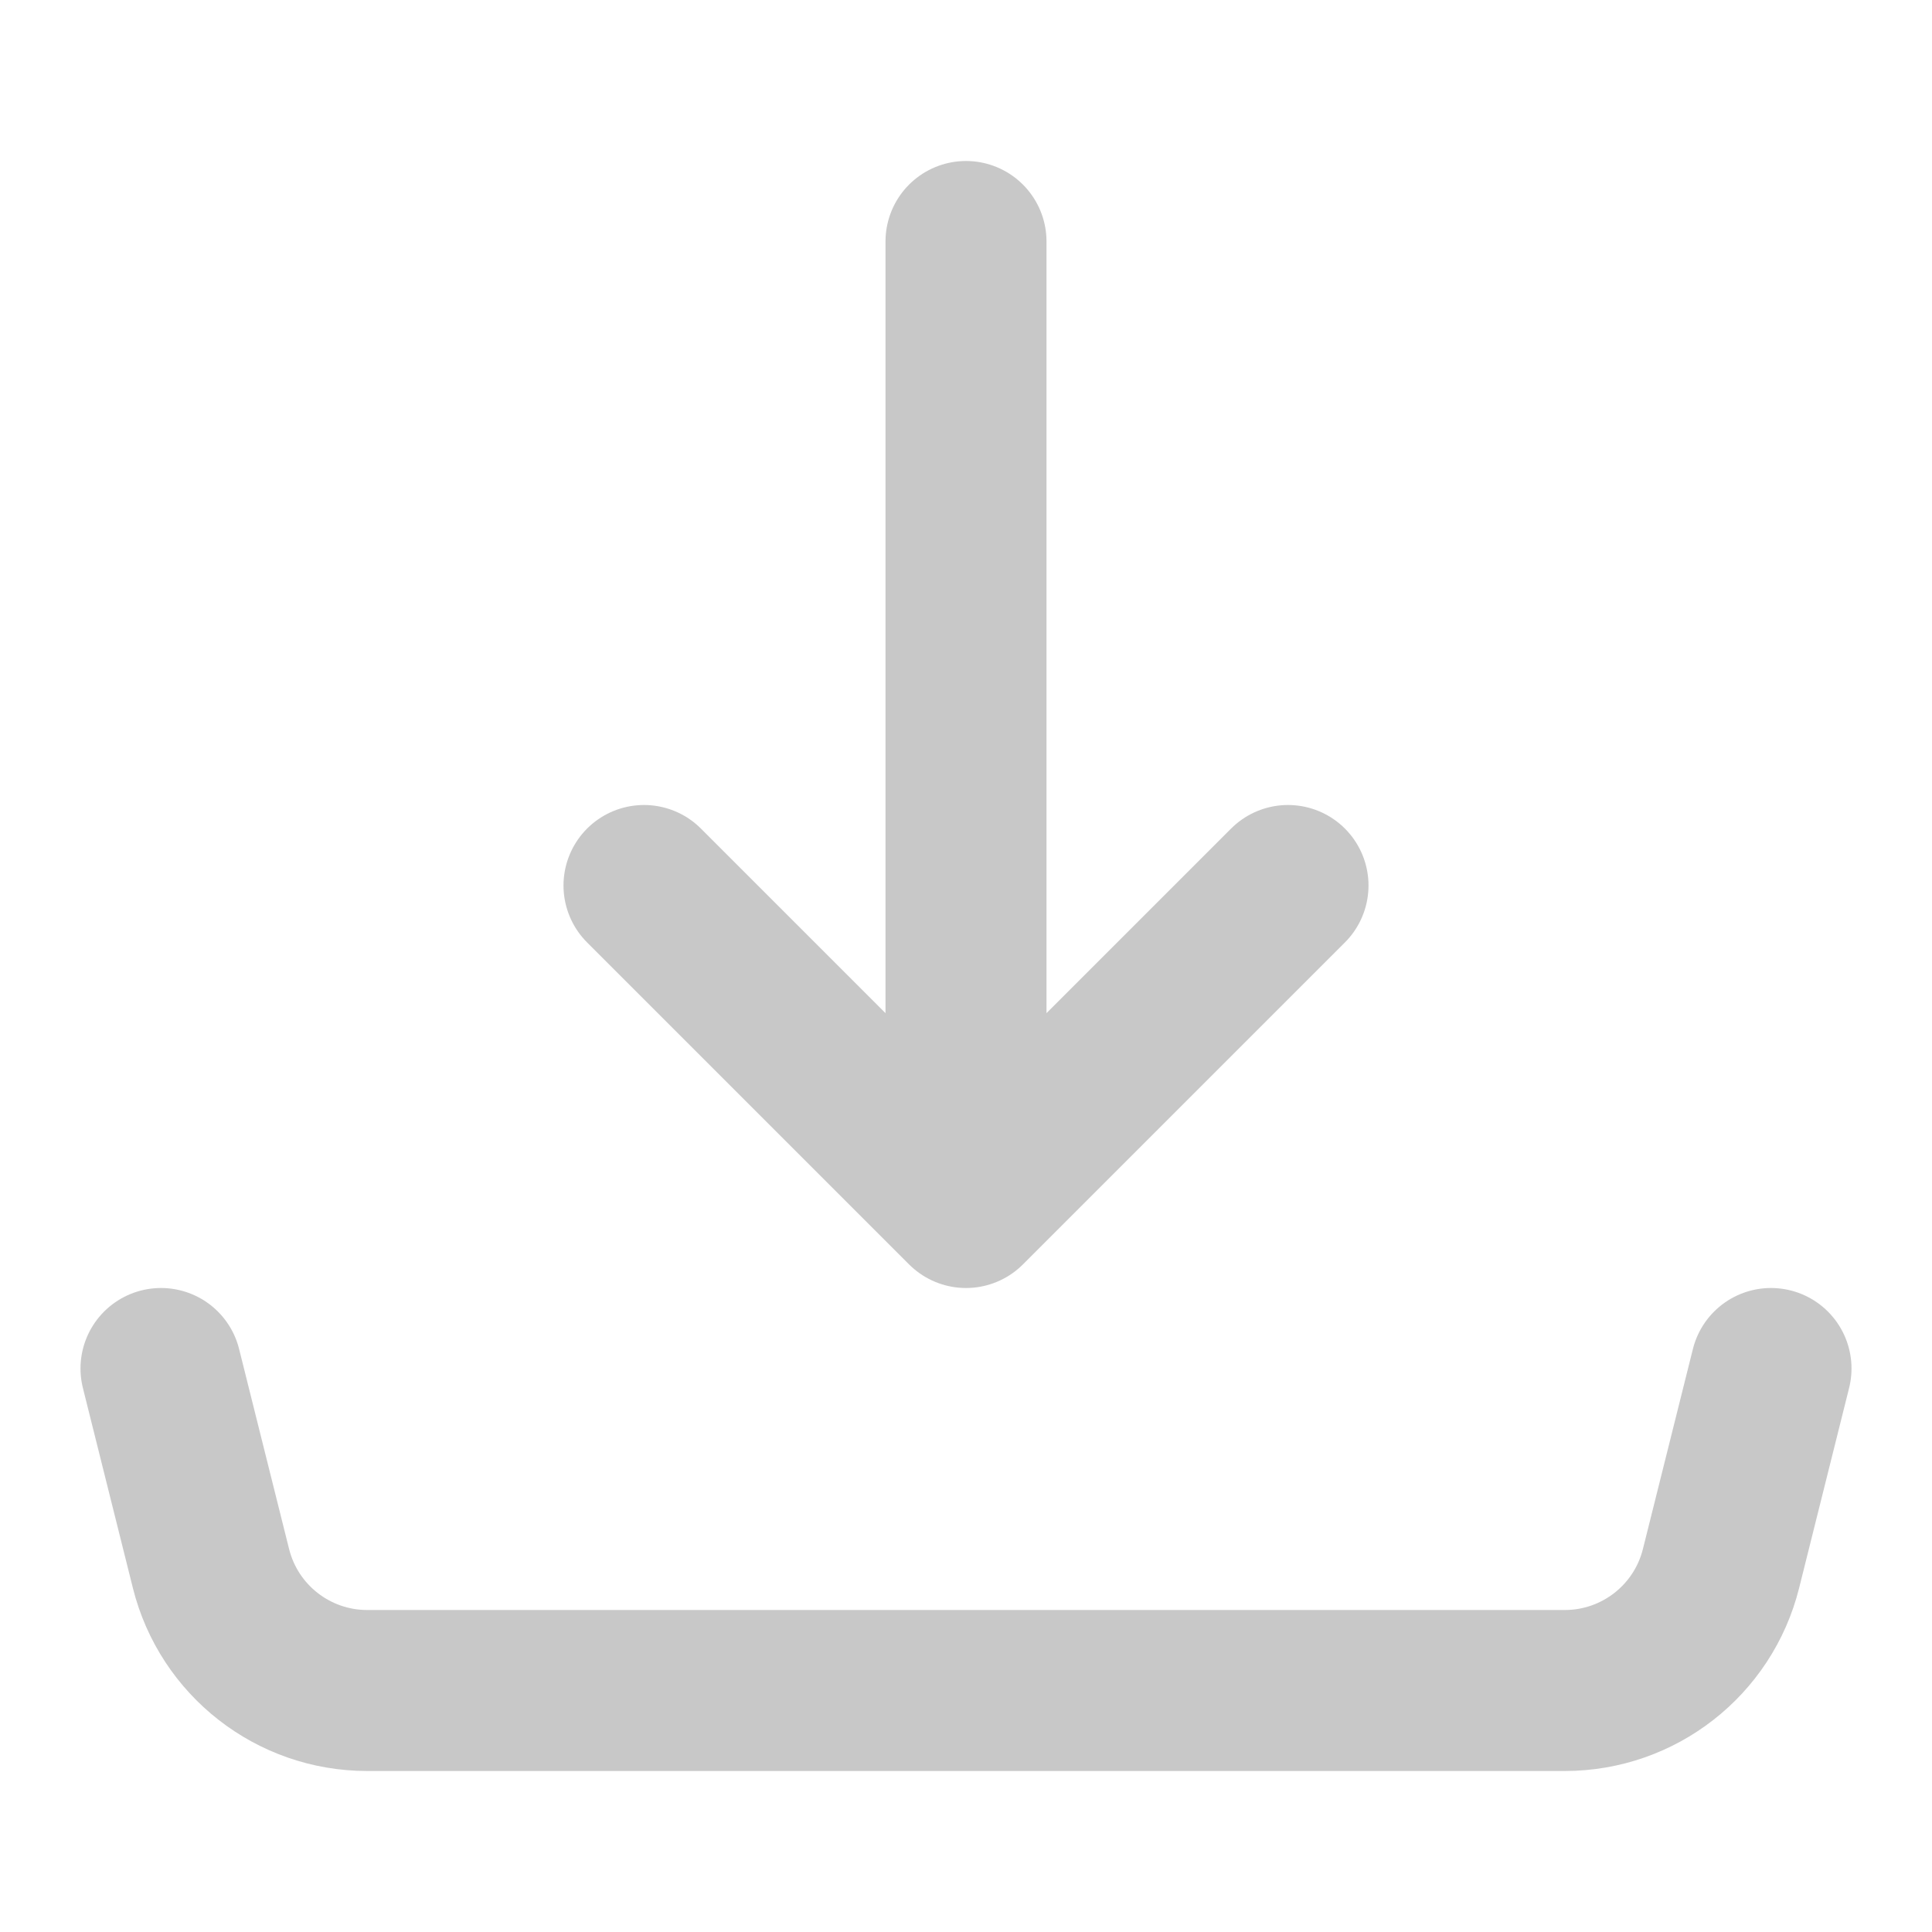
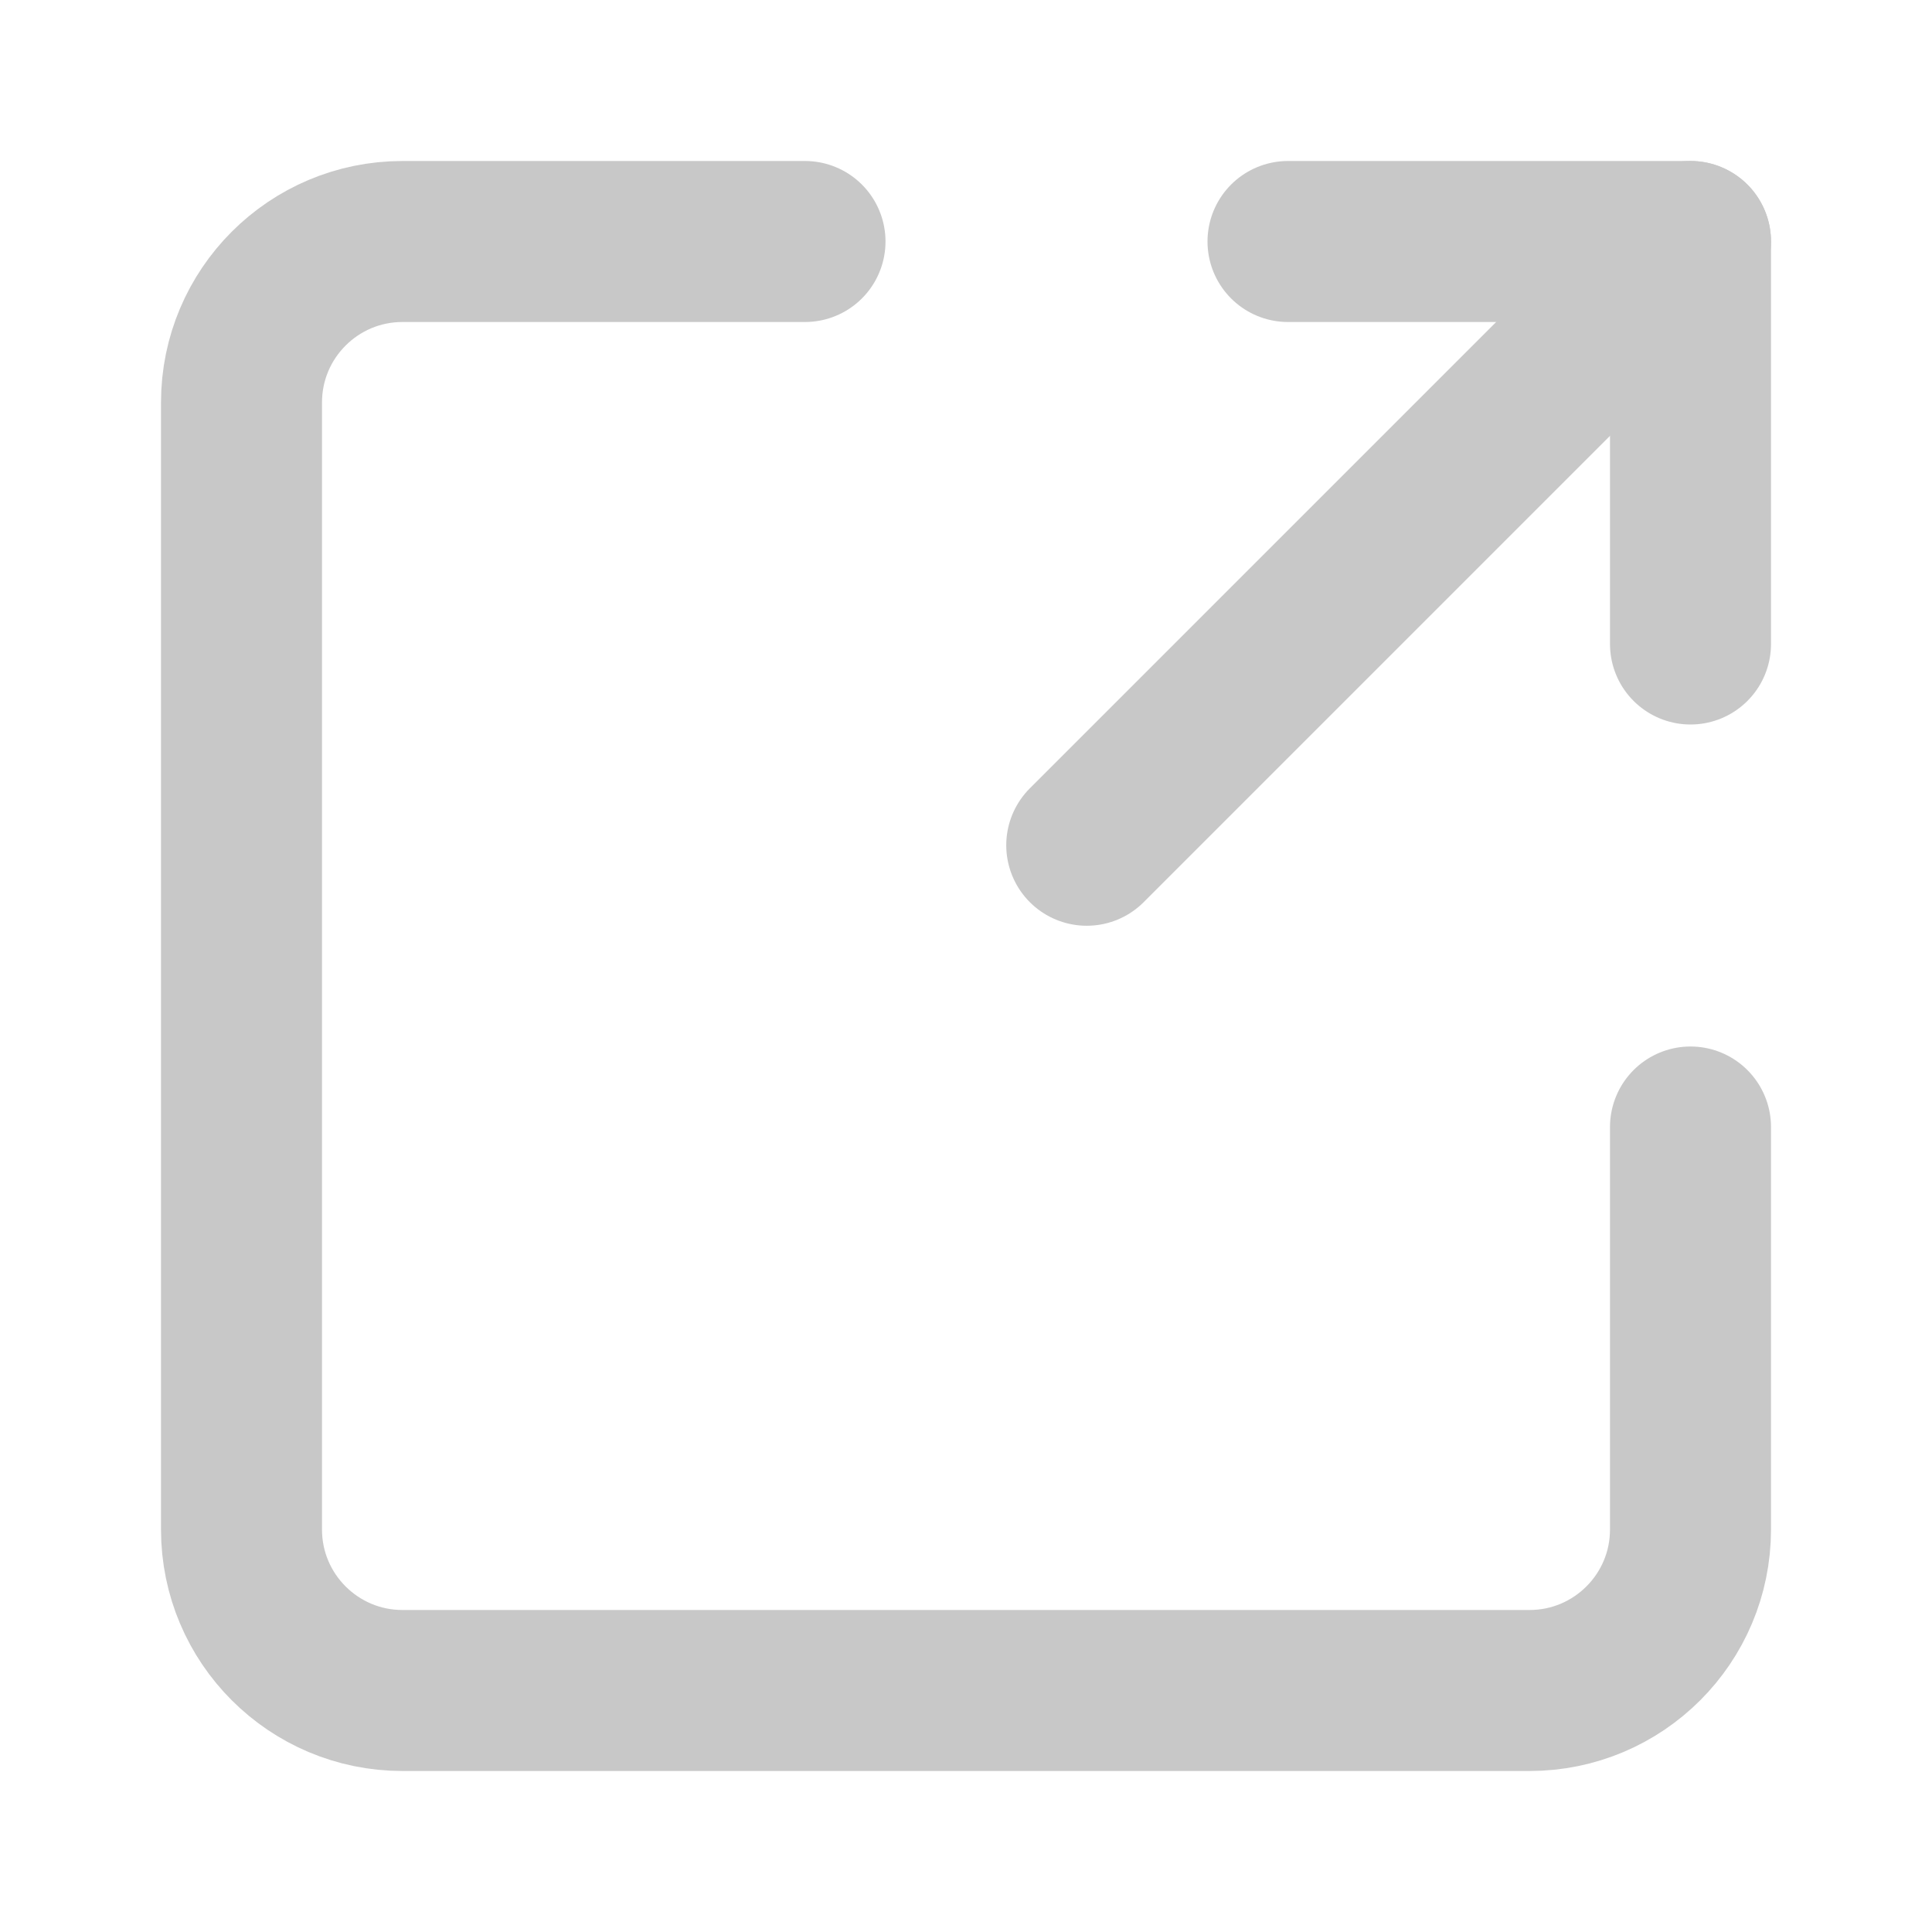
- <svg xmlns="http://www.w3.org/2000/svg" width="36" height="36" viewBox="0 0 24 24" fill="none" stroke="#c8c8c8" stroke-width="2" stroke-linecap="round" stroke-linejoin="round" class="ai ai-Download">
-   <path d="M12 15V3m0 12l-4-4m4 4l4-4" />
-   <path d="M2 17l.621 2.485A2 2 0 0 0 4.561 21H19.439a2 2 0 0 0 1.94-1.515L22 17" />
+ <svg xmlns="http://www.w3.org/2000/svg" width="36" height="36" viewBox="0 0 24 24" fill="none" stroke="#c8c8c8" stroke-width="2" stroke-linecap="round" stroke-linejoin="round" class="ai ai-LinkOut">
+   <path d="M13.5 10.5L21 3" />
+   <path d="M16 3h5v5" />
+   <path d="M21 14v5a2 2 0 0 1-2 2H5a2 2 0 0 1-2-2V5a2 2 0 0 1 2-2h5" />
</svg>
